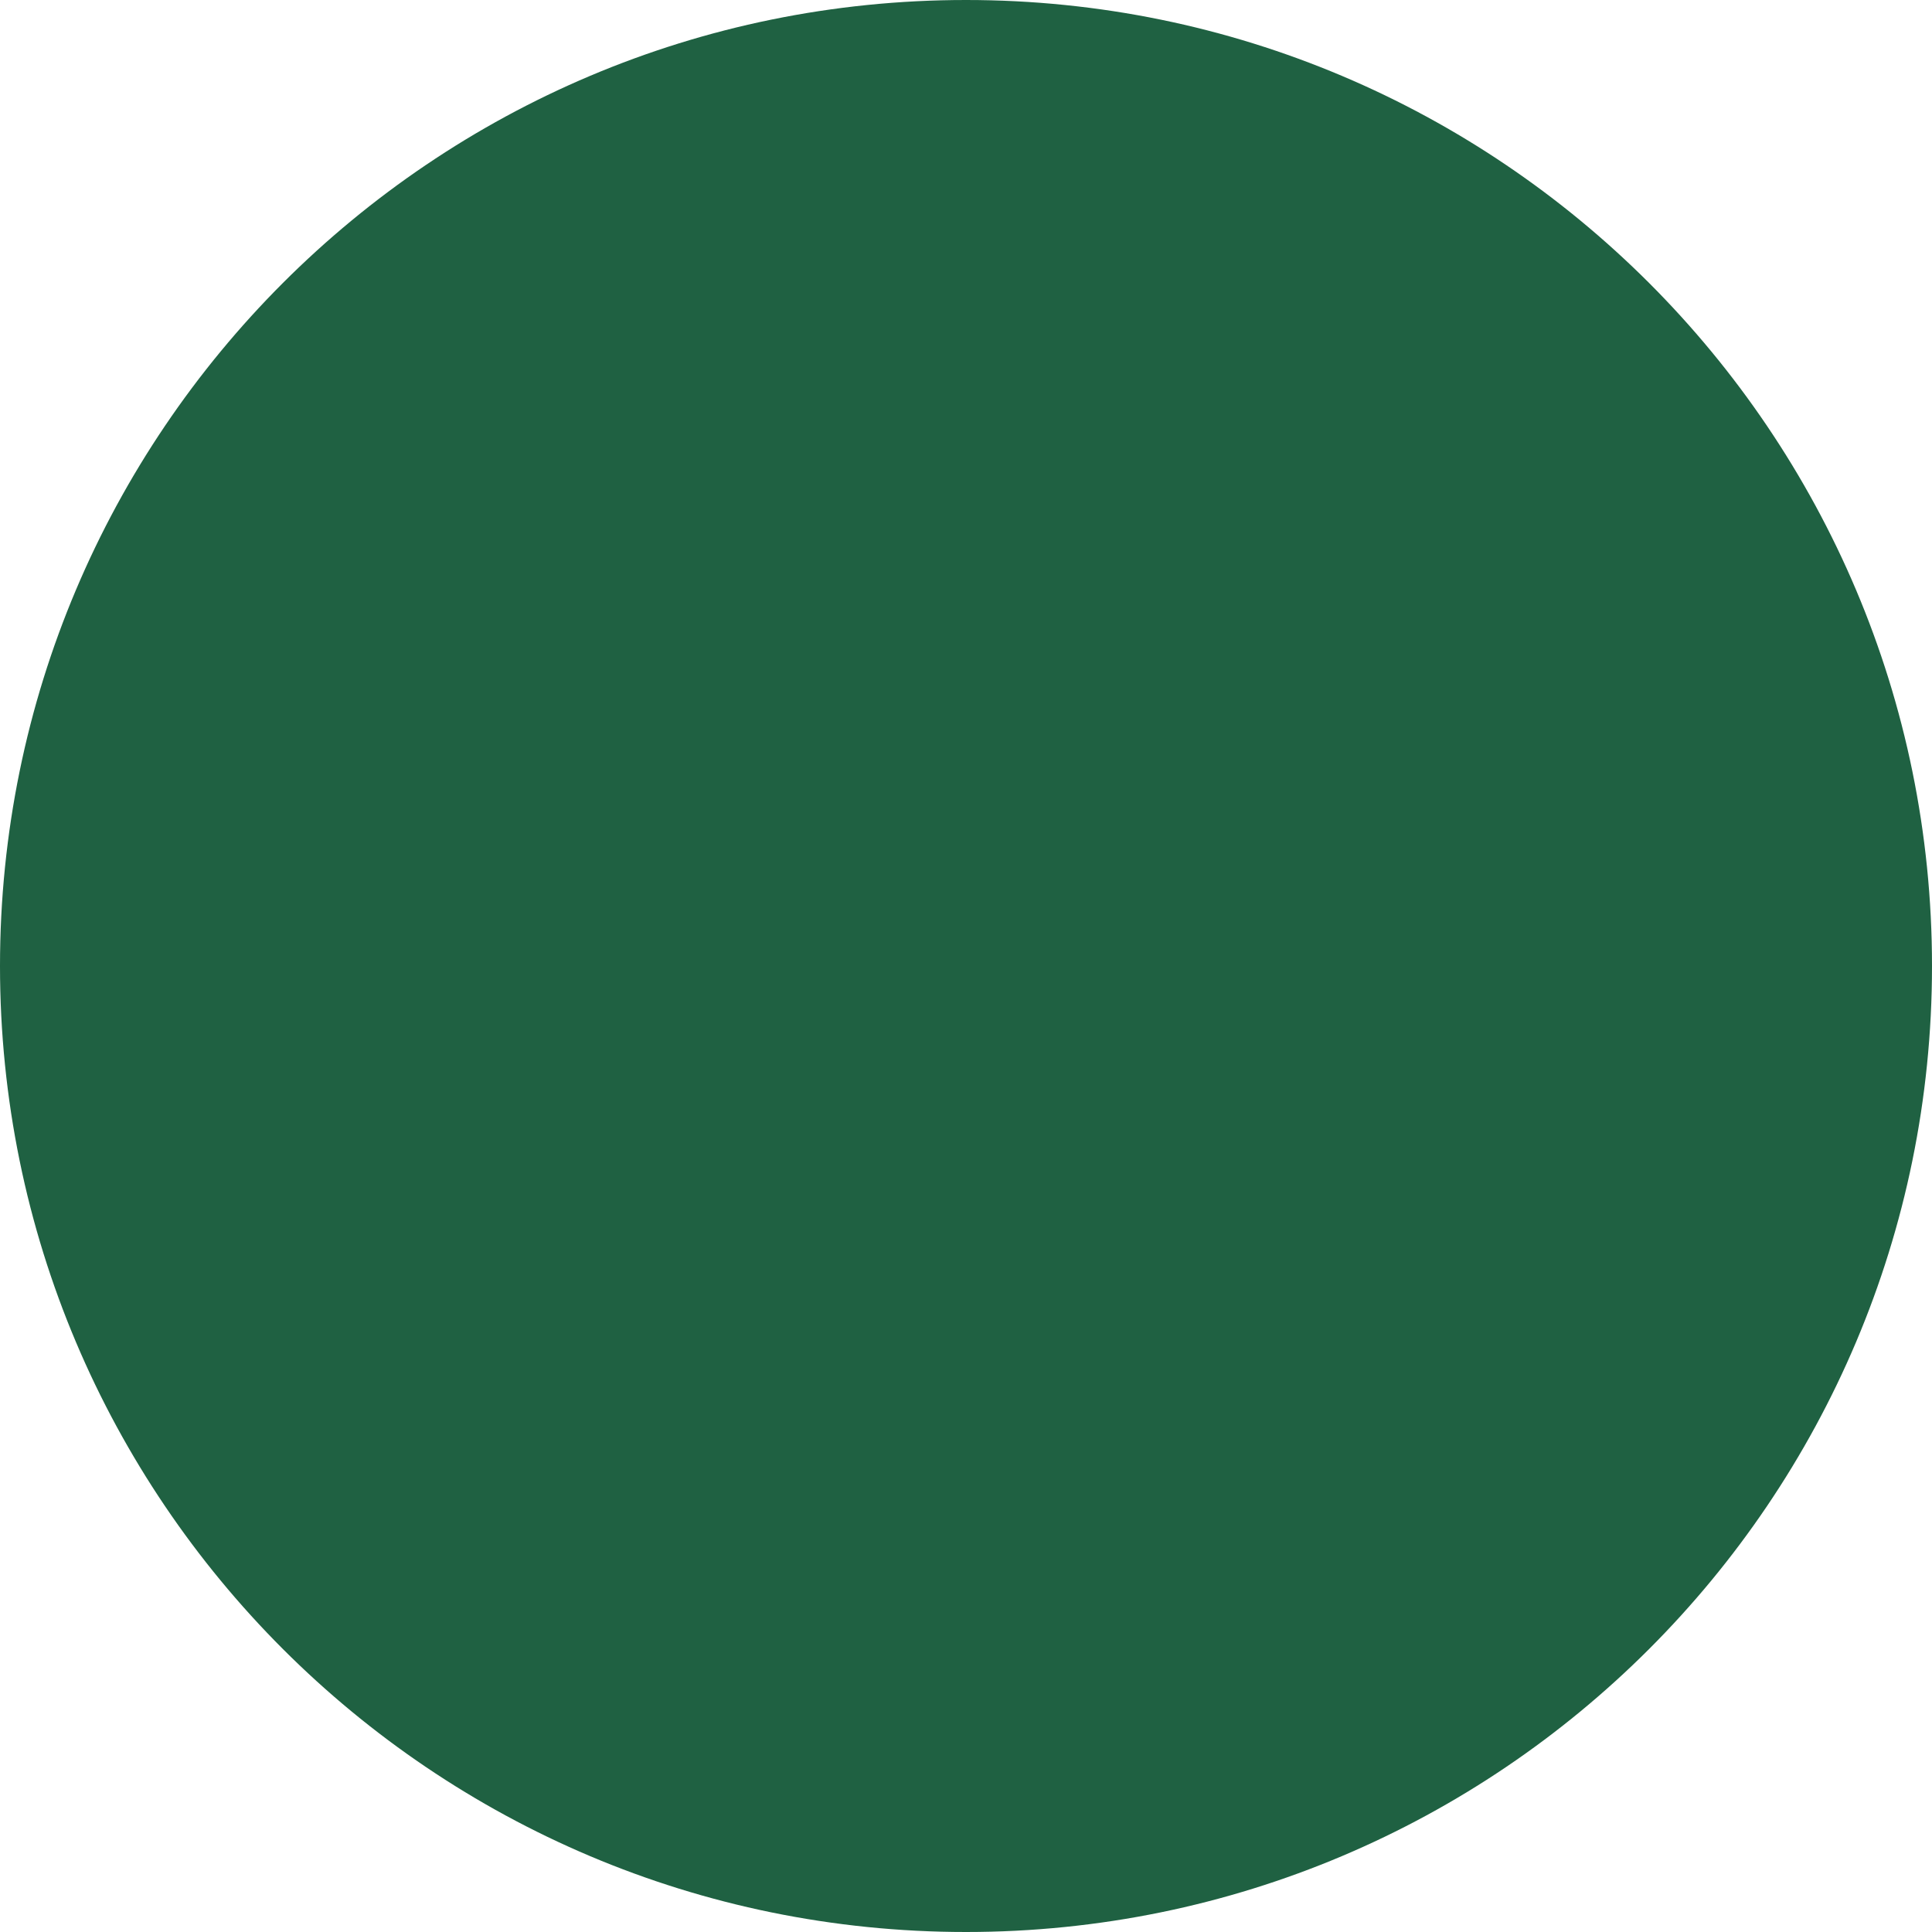
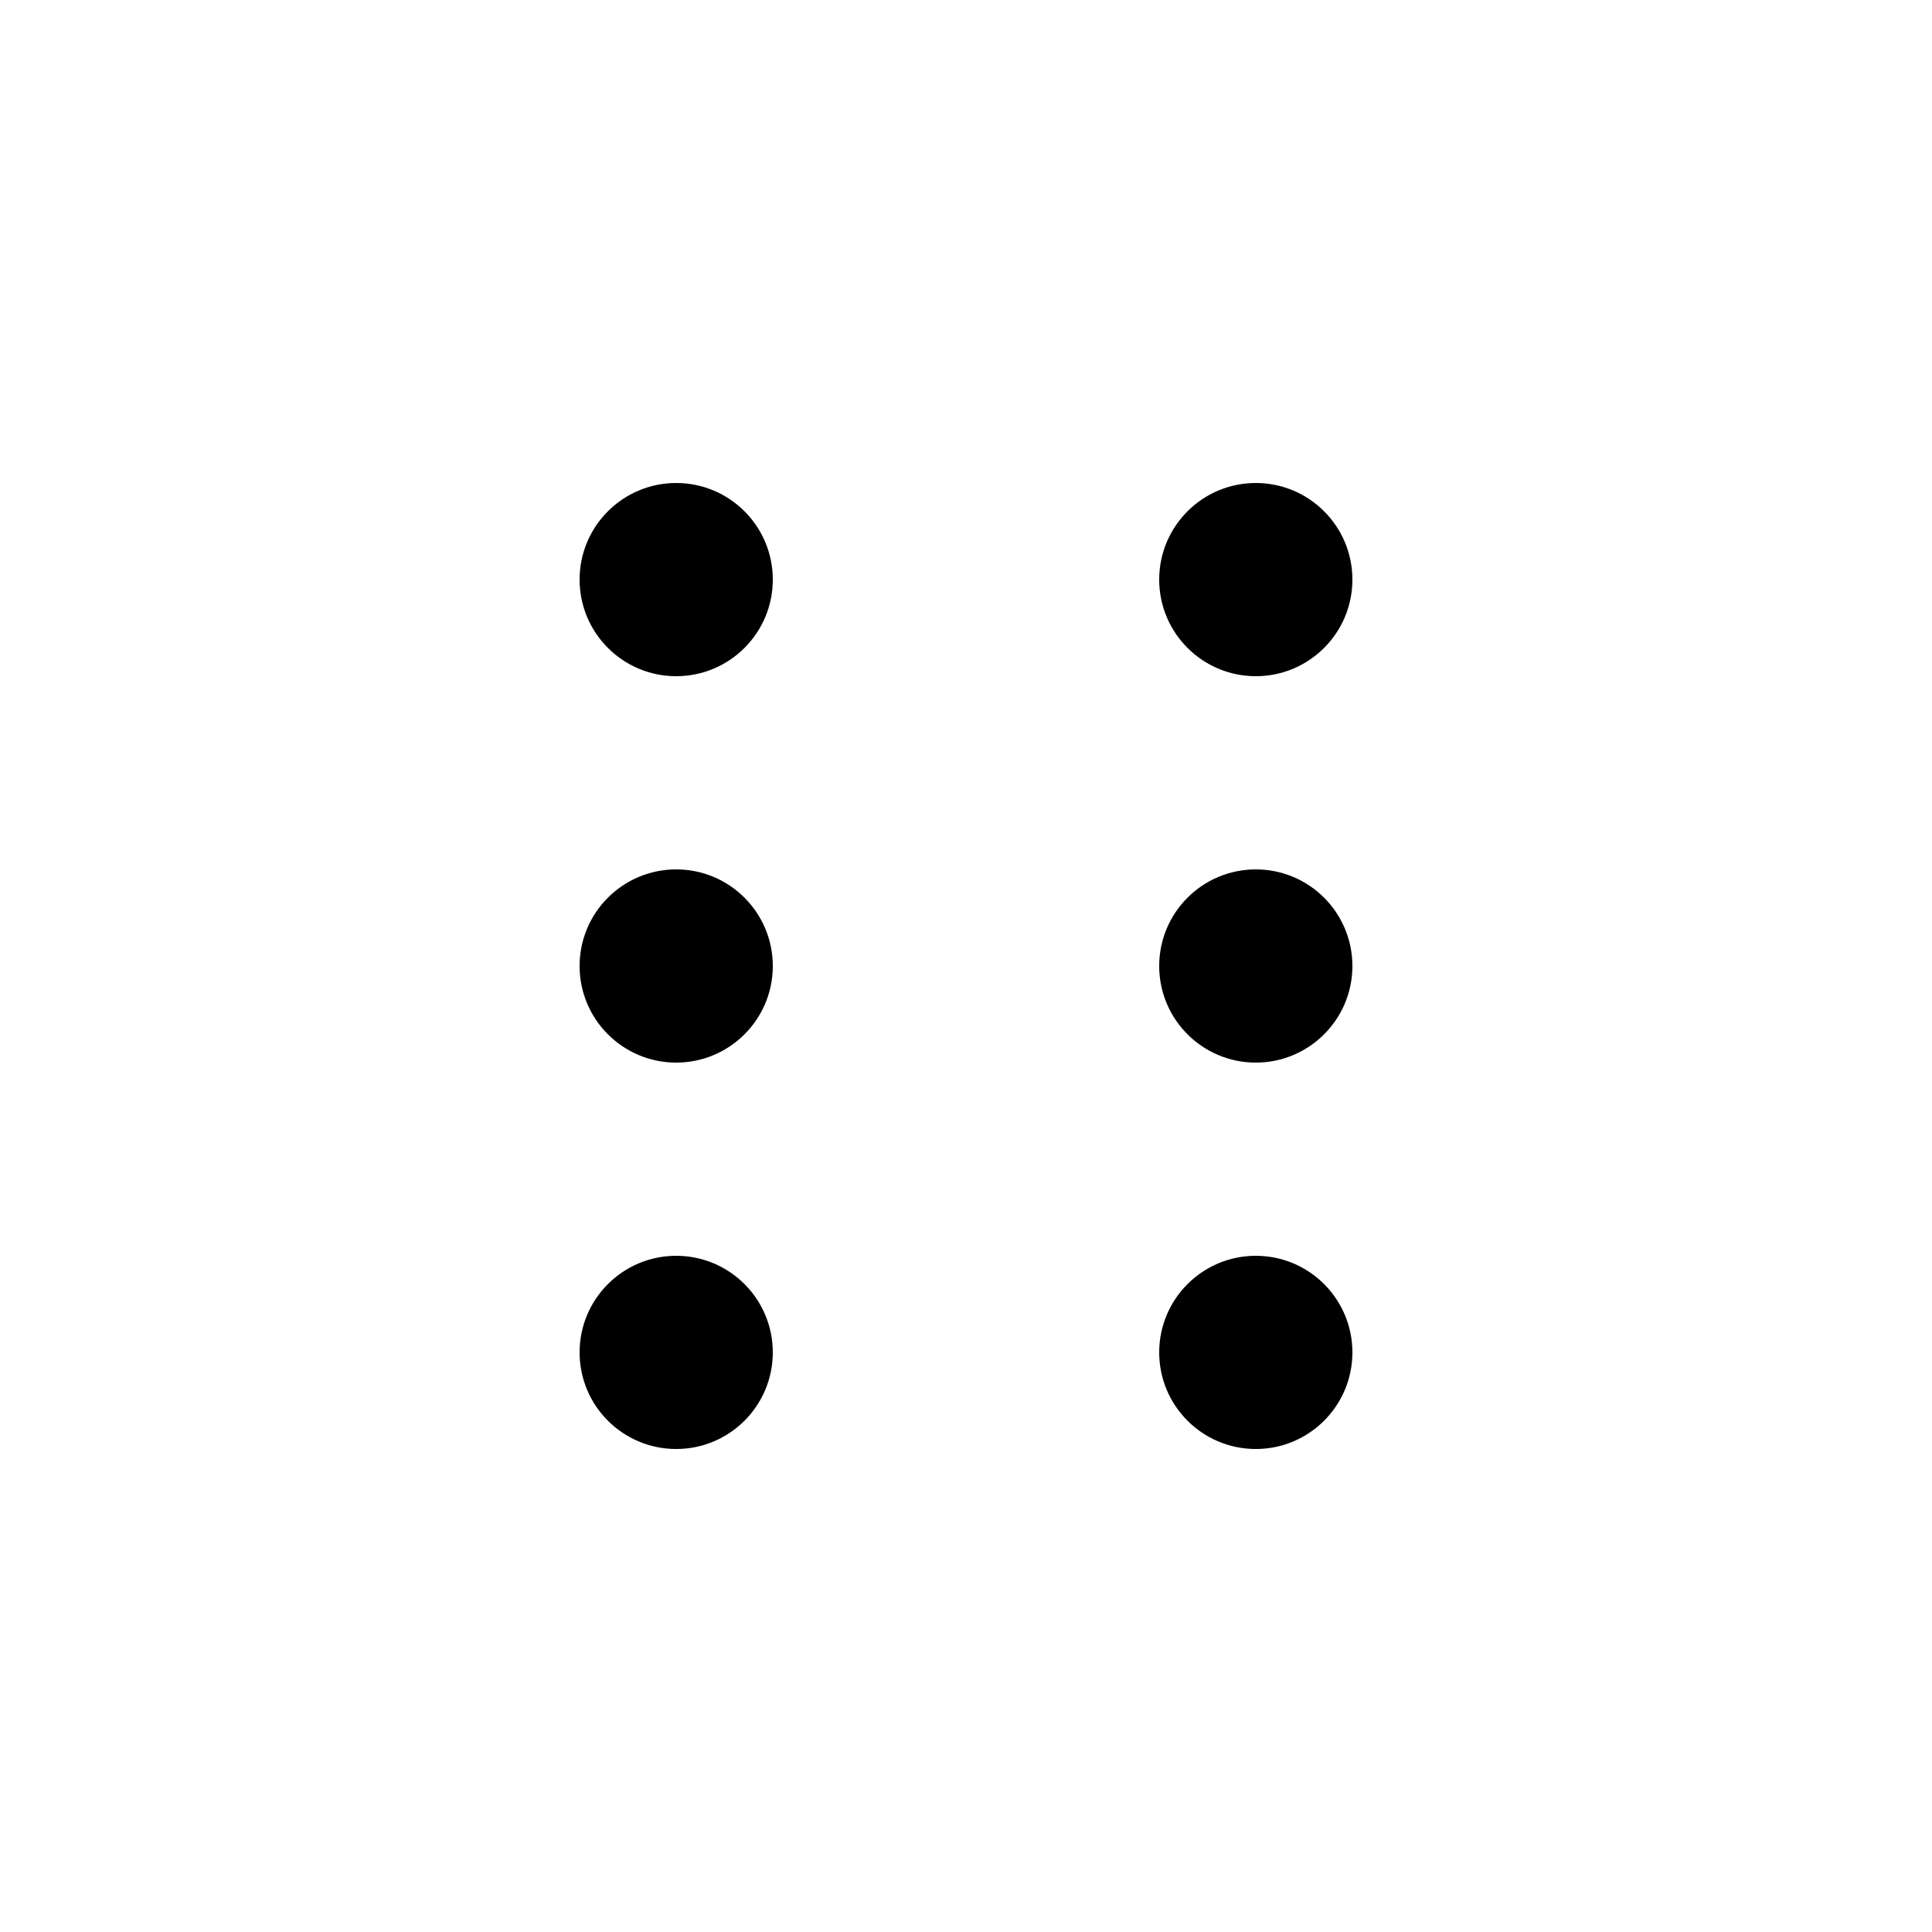
- <svg xmlns="http://www.w3.org/2000/svg" preserveAspectRatio="none" overflow="visible" style="display: block;" width="2" height="2" viewBox="0 0 2 2" fill="none">
-   <circle id="Dot" cx="1" cy="1" r="1" fill="#1F6142" />
+ <svg xmlns="http://www.w3.org/2000/svg" width="20" height="20" viewBox="0 0 20 20" fill="none">
+   <circle cx="7" cy="6" r="1" fill="currentColor" />
+   <circle cx="13" cy="6" r="1" fill="currentColor" />
+   <circle cx="7" cy="10" r="1" fill="currentColor" />
+   <circle cx="13" cy="10" r="1" fill="currentColor" />
+   <circle cx="7" cy="14" r="1" fill="currentColor" />
+   <circle cx="13" cy="14" r="1" fill="currentColor" />
</svg>
